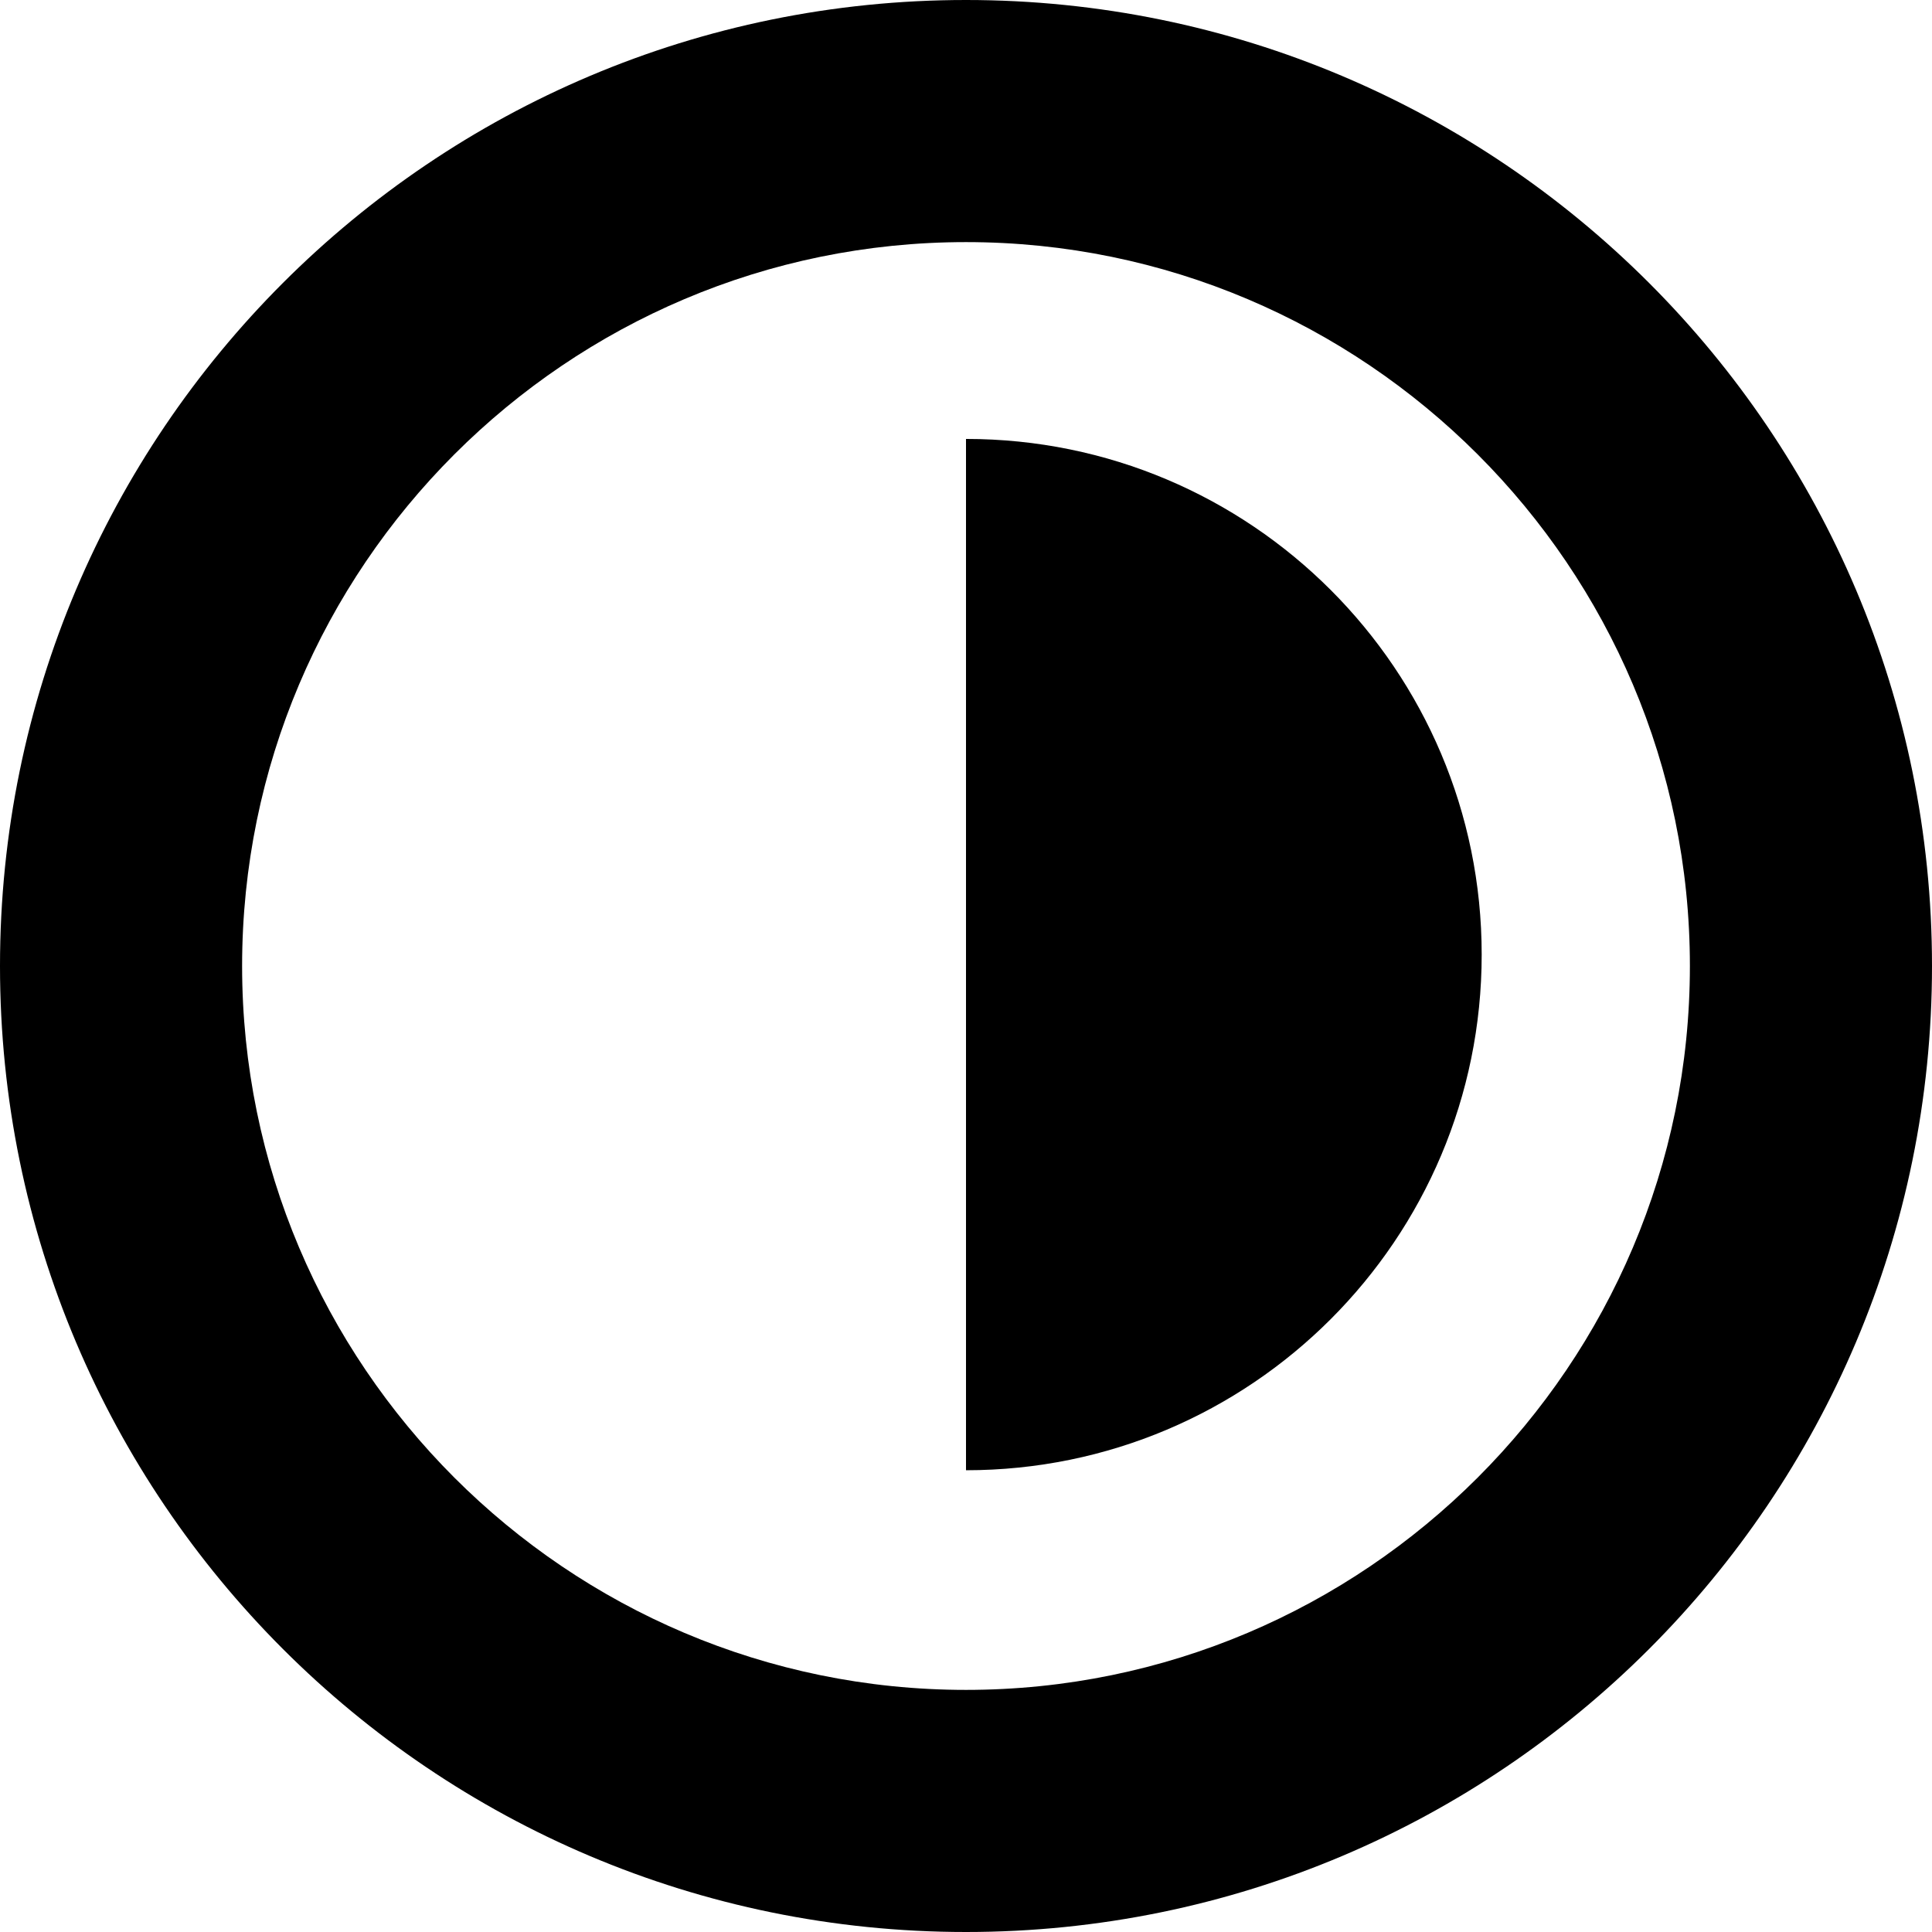
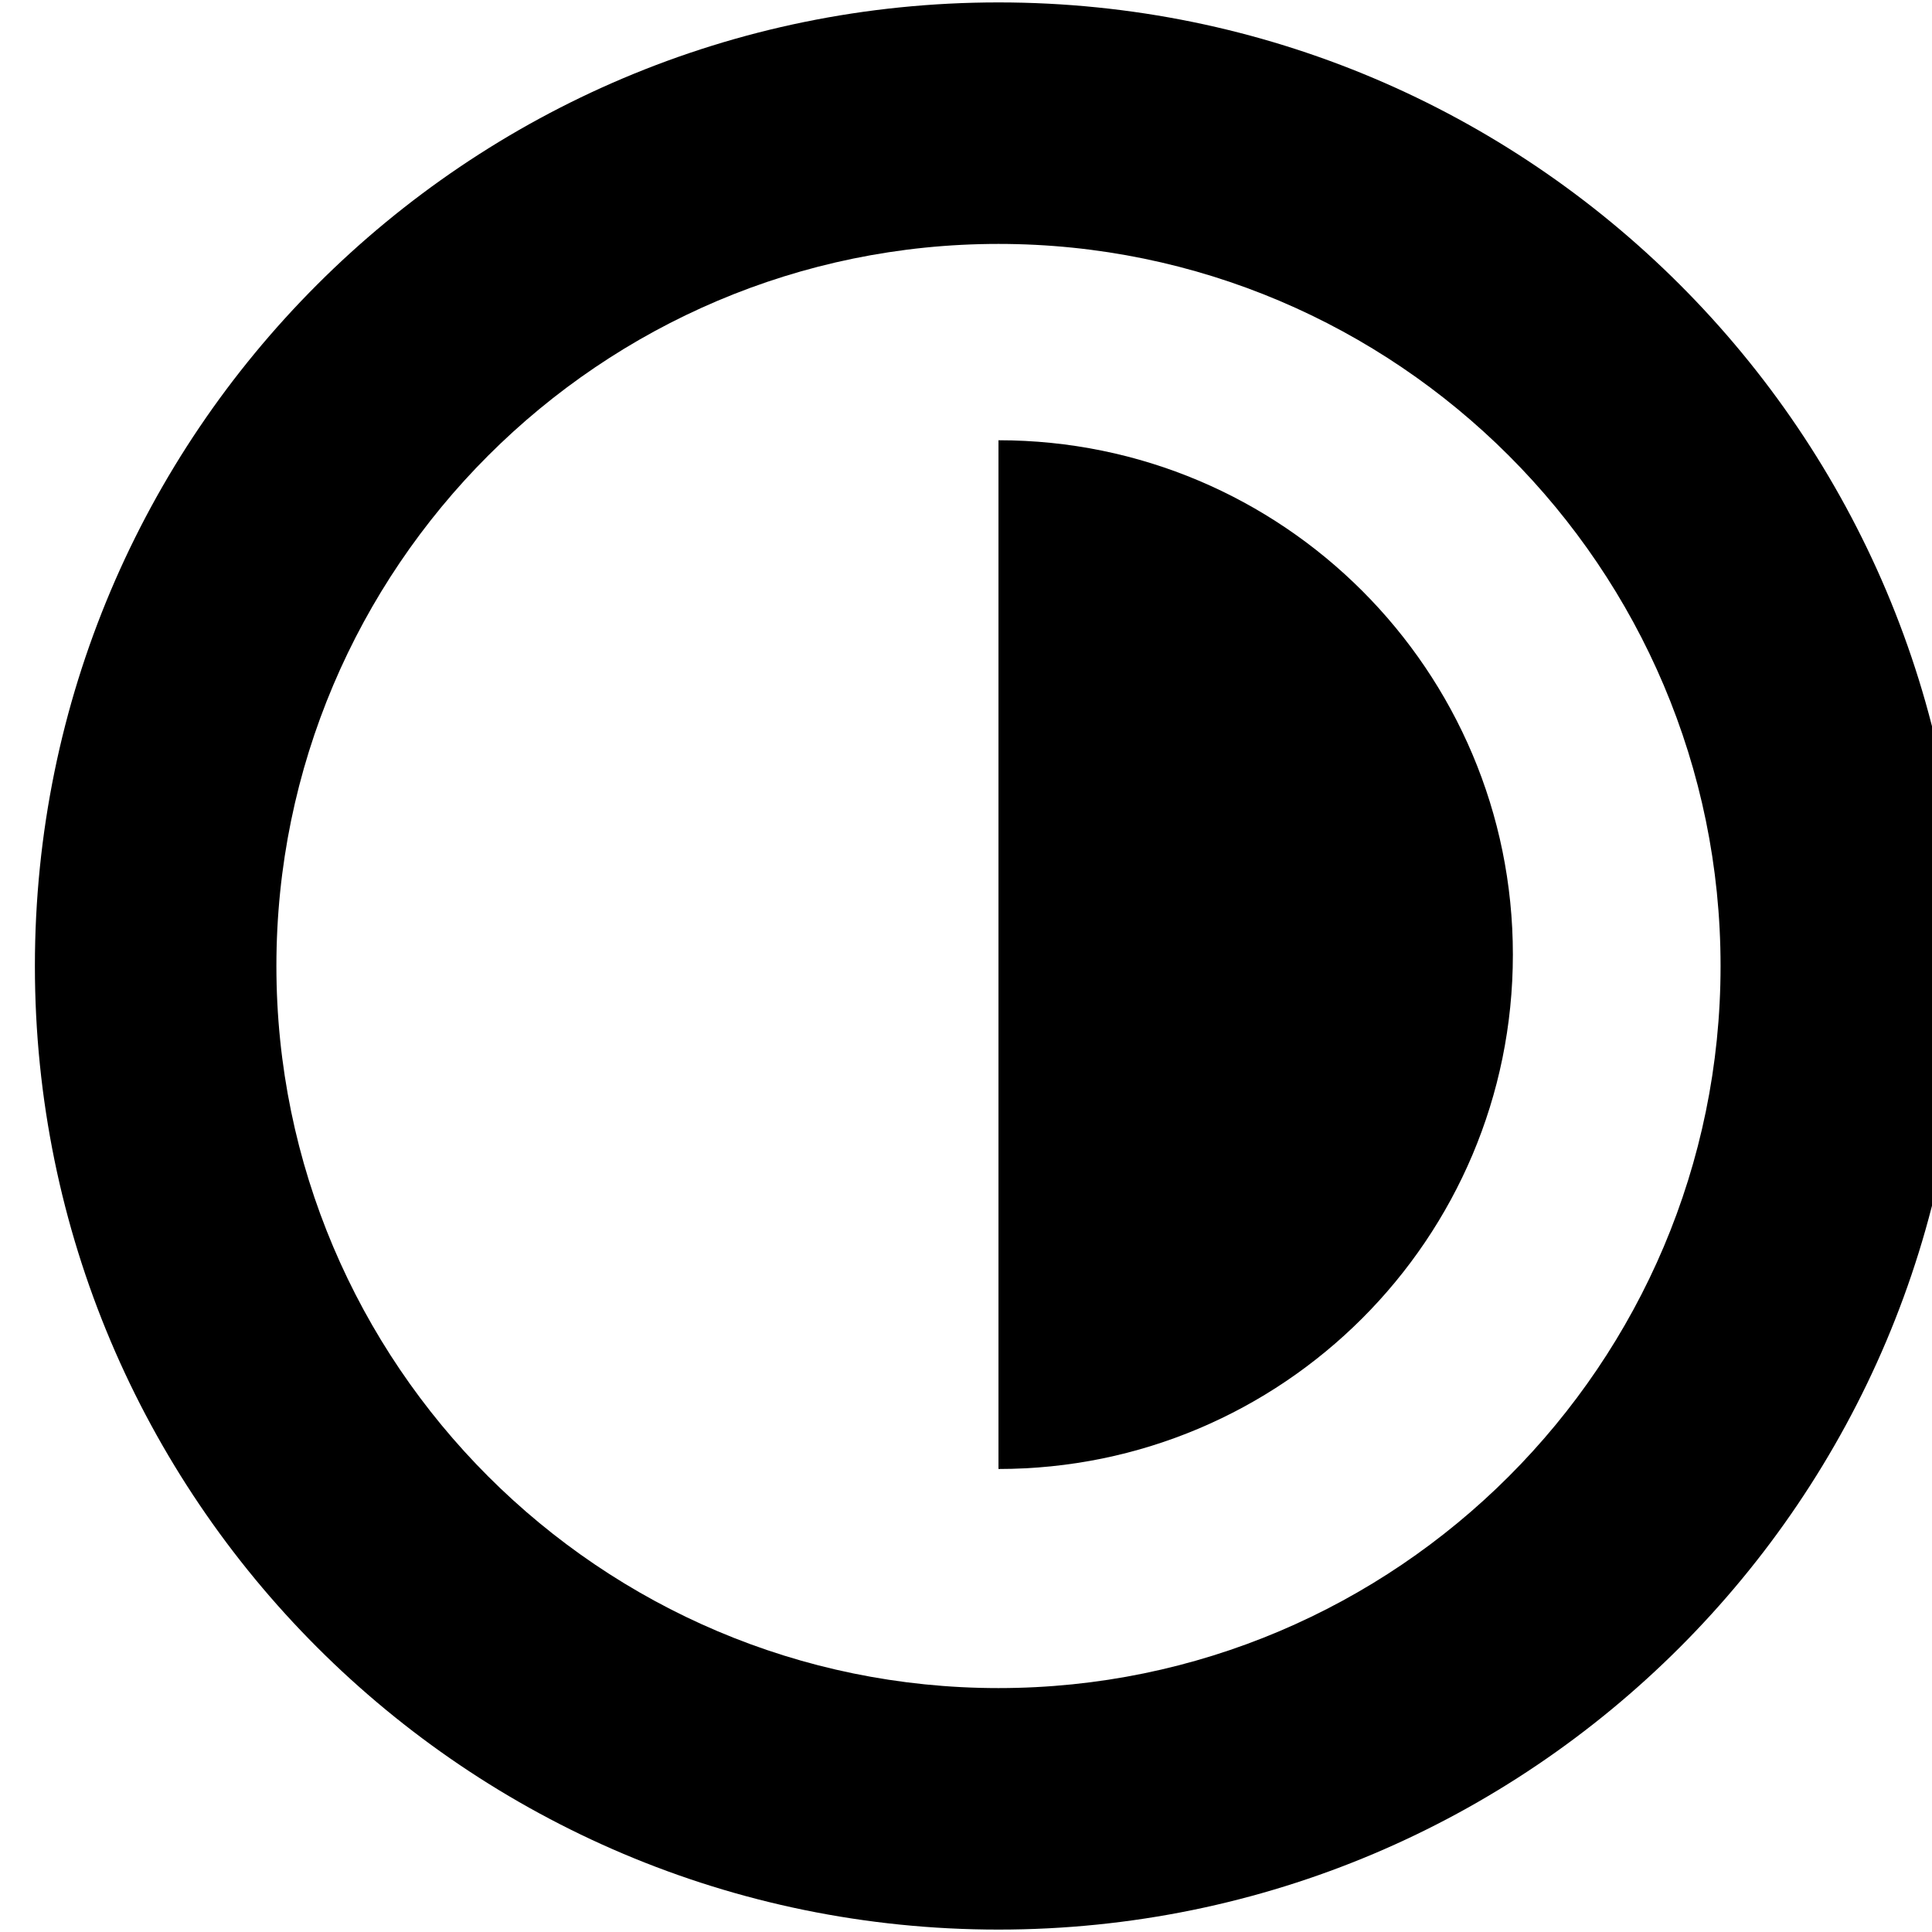
- <svg xmlns="http://www.w3.org/2000/svg" version="1.0" width="31.92" height="31.92" viewBox="-35.422 -7.96 31.92 31.92">
+ <svg xmlns="http://www.w3.org/2000/svg" version="1.0" viewBox="-36 -8 32 32">
  <path fill="currentColor" d="M-19.462-3.96c6.595 0 11.96 5.365 11.96 11.96s-5.365 11.96-11.96 11.96-11.96-5.365-11.96-11.96 5.365-11.96 11.96-11.96m0-4c-8.814 0-15.96 7.145-15.96 15.96 0 8.813 7.146 15.96 15.96 15.96S-3.502 16.813-3.502 8c0-8.815-7.146-15.96-15.96-15.96z" />
  <path fill="currentColor" d="M-19.462 16.331a8.519 8.519 0 0 0 8.52-8.52 8.518 8.518 0 0 0-8.52-8.519" />
</svg>
